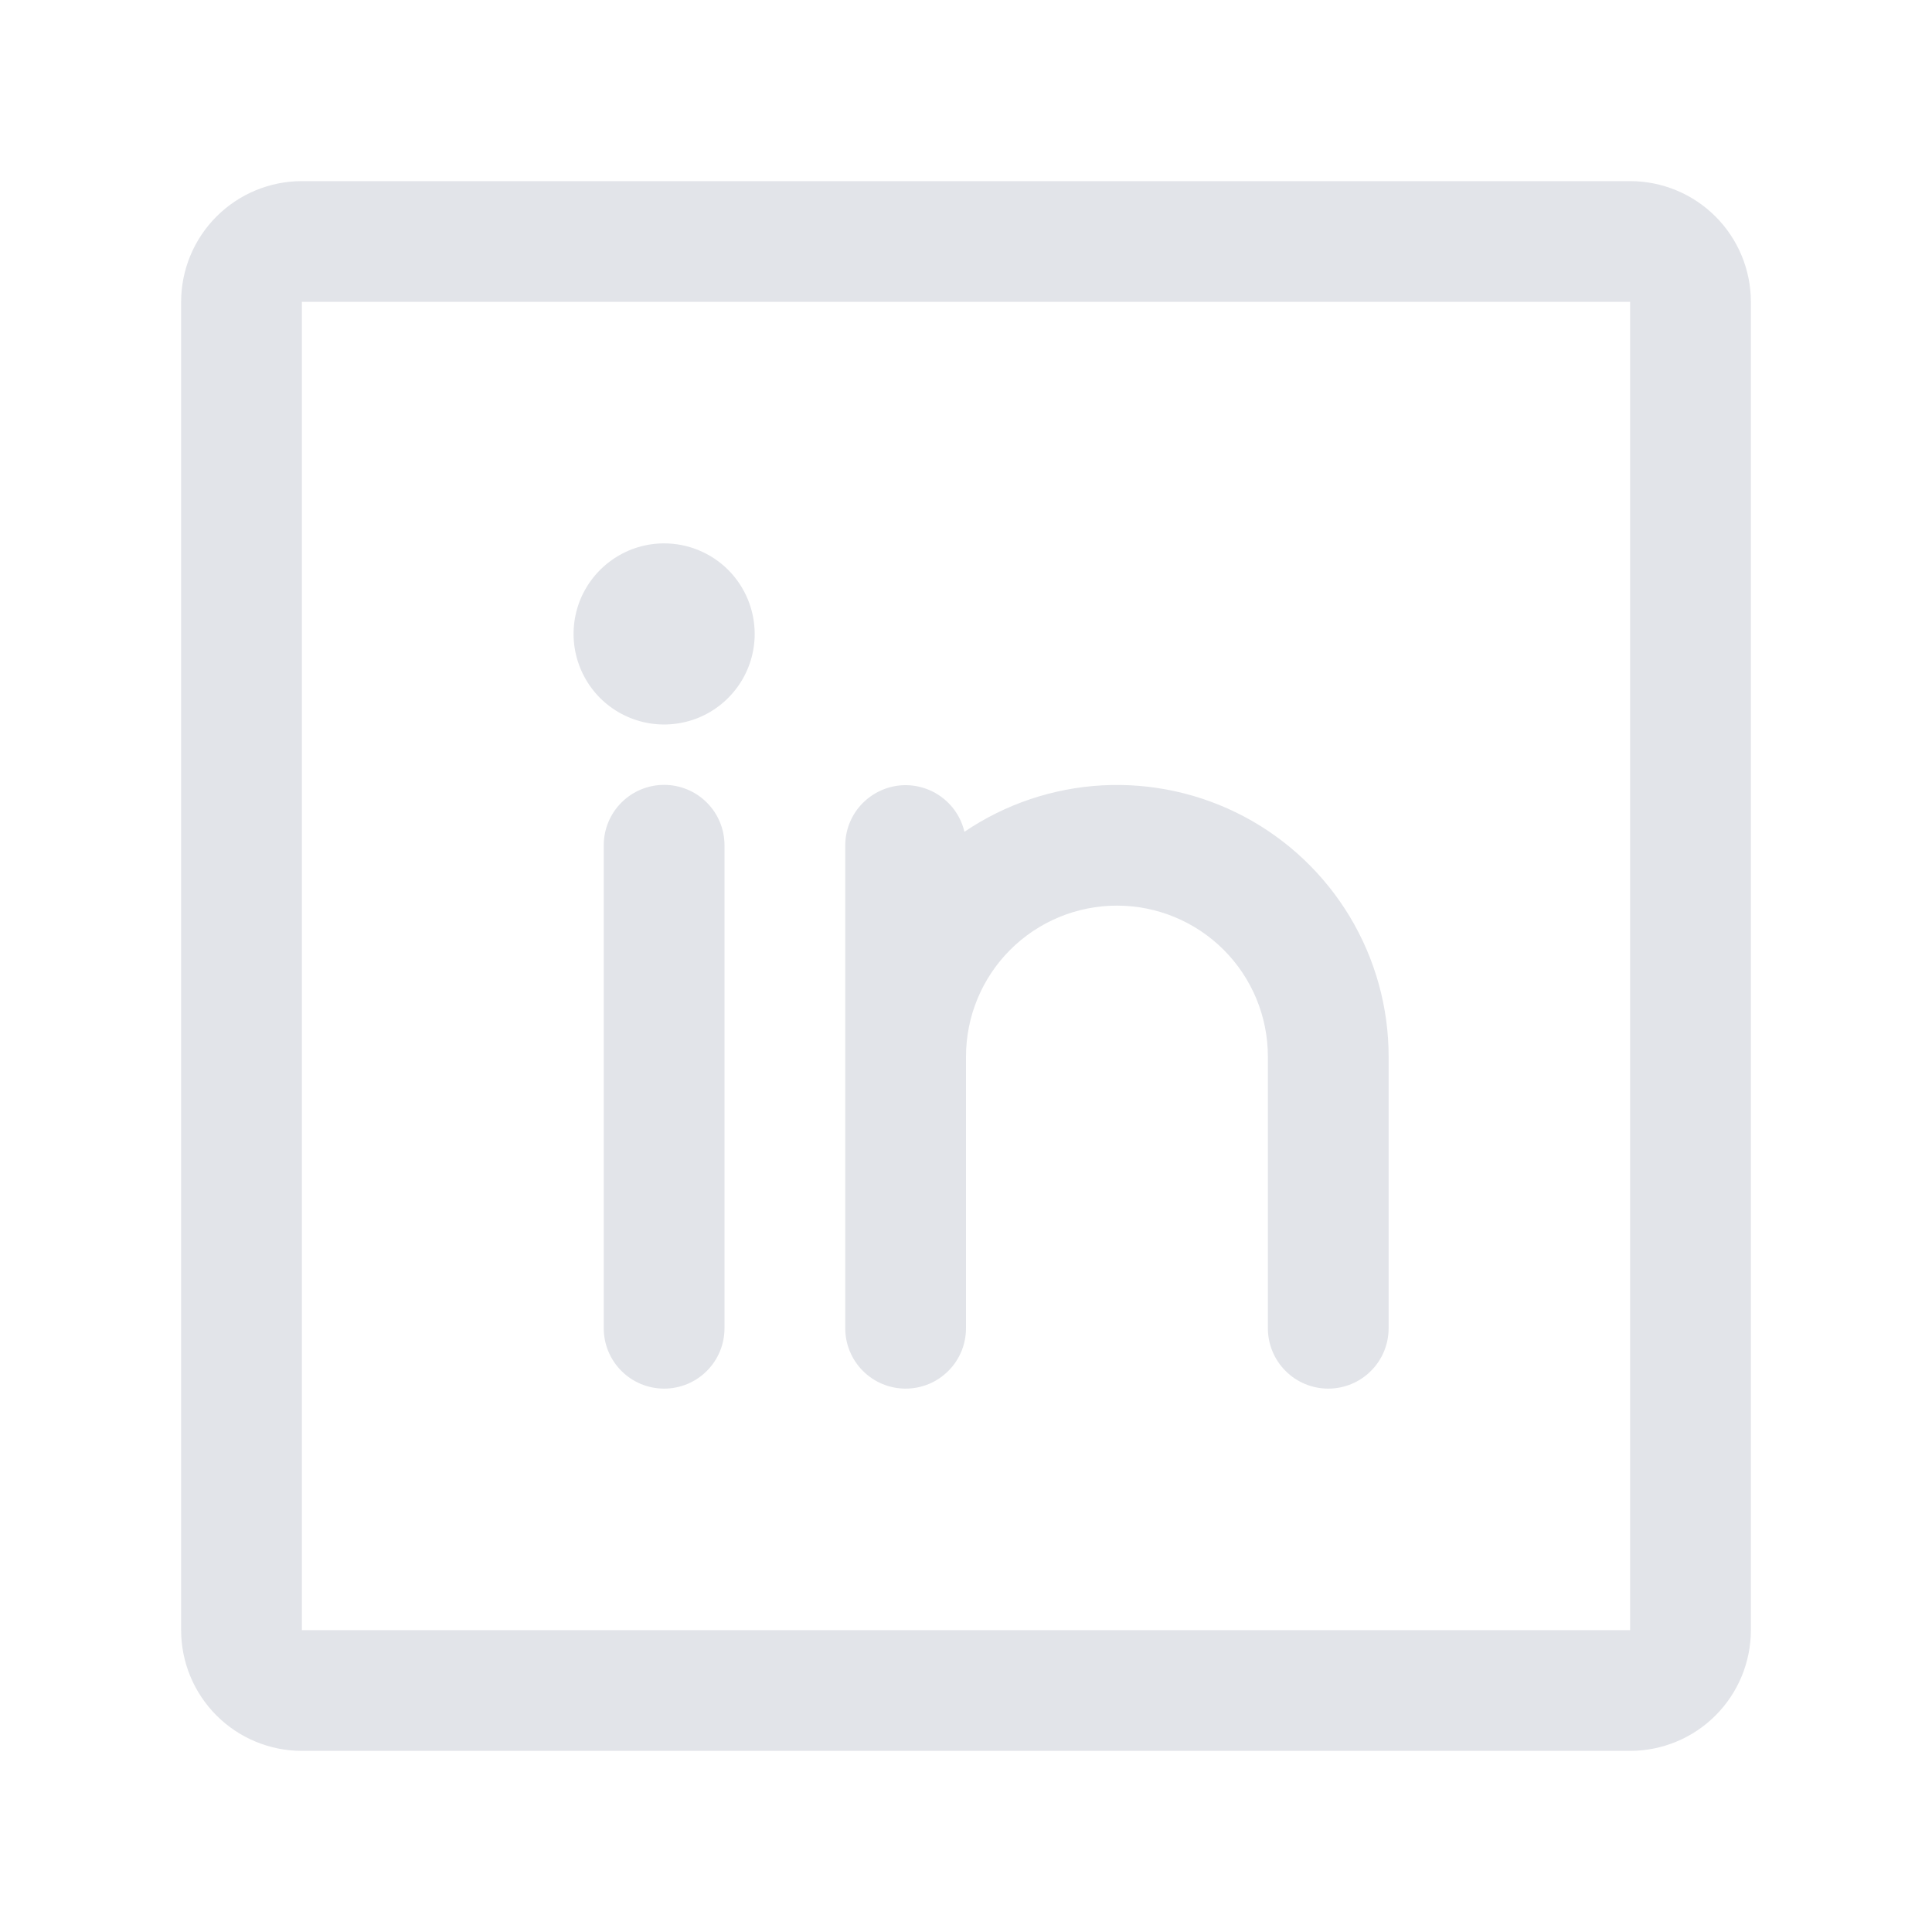
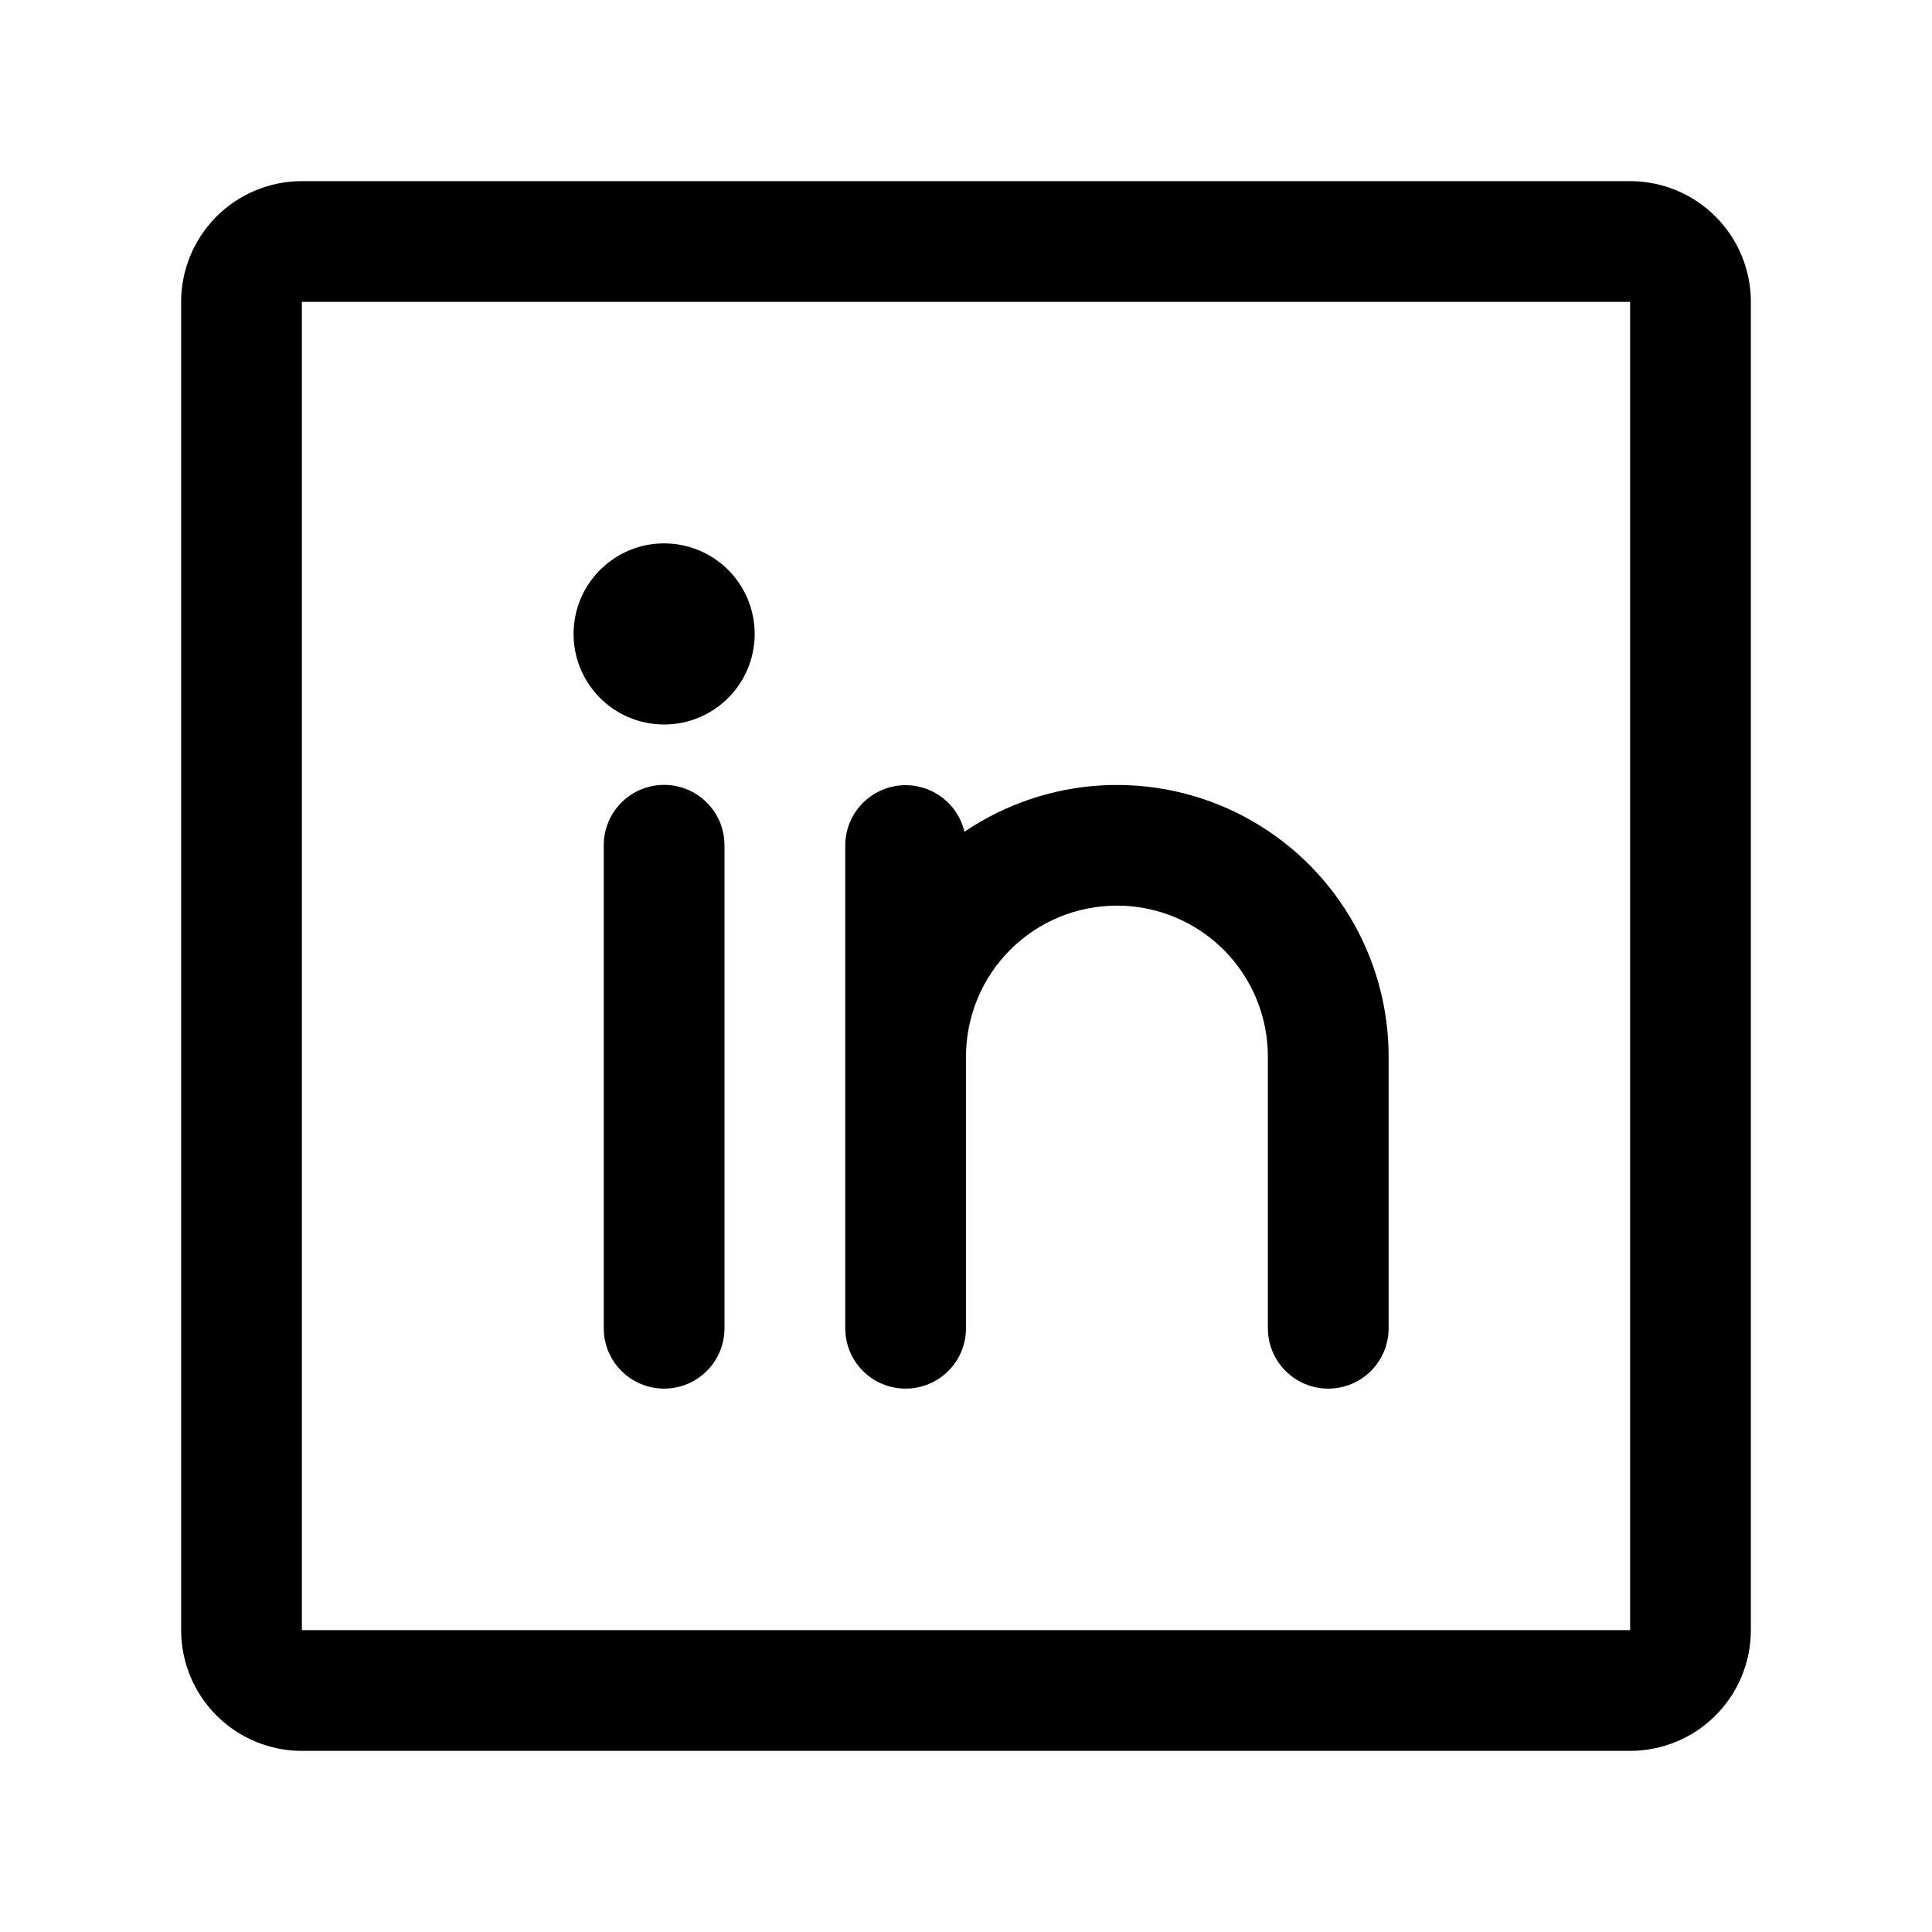
<svg xmlns="http://www.w3.org/2000/svg" width="32" height="32" viewBox="0 0 32 32" fill="none">
  <g id="LinkedinLogo">
-     <path id="Vector" d="M27 3H5C4.47 3 3.961 3.211 3.586 3.586C3.211 3.961 3 4.47 3 5V27C3 27.53 3.211 28.039 3.586 28.414C3.961 28.789 4.47 29 5 29H27C27.53 29 28.039 28.789 28.414 28.414C28.789 28.039 29 27.53 29 27V5C29 4.47 28.789 3.961 28.414 3.586C28.039 3.211 27.53 3 27 3ZM27 27H5V5H27V27ZM12 14V22C12 22.265 11.895 22.52 11.707 22.707C11.52 22.895 11.265 23 11 23C10.735 23 10.48 22.895 10.293 22.707C10.105 22.52 10 22.265 10 22V14C10 13.735 10.105 13.48 10.293 13.293C10.48 13.105 10.735 13 11 13C11.265 13 11.52 13.105 11.707 13.293C11.895 13.48 12 13.735 12 14ZM23 17.5V22C23 22.265 22.895 22.52 22.707 22.707C22.52 22.895 22.265 23 22 23C21.735 23 21.48 22.895 21.293 22.707C21.105 22.52 21 22.265 21 22V17.5C21 16.837 20.737 16.201 20.268 15.732C19.799 15.263 19.163 15 18.5 15C17.837 15 17.201 15.263 16.732 15.732C16.263 16.201 16 16.837 16 17.5V22C16 22.265 15.895 22.52 15.707 22.707C15.52 22.895 15.265 23 15 23C14.735 23 14.48 22.895 14.293 22.707C14.105 22.52 14 22.265 14 22V14C14.001 13.755 14.092 13.519 14.256 13.337C14.42 13.155 14.645 13.039 14.888 13.011C15.131 12.984 15.376 13.047 15.576 13.188C15.777 13.329 15.918 13.539 15.974 13.777C16.65 13.319 17.439 13.053 18.255 13.008C19.071 12.964 19.884 13.142 20.607 13.525C21.329 13.908 21.933 14.48 22.355 15.18C22.777 15.881 23 16.683 23 17.5ZM12.5 10.5C12.5 10.797 12.412 11.087 12.247 11.333C12.082 11.58 11.848 11.772 11.574 11.886C11.3 11.999 10.998 12.029 10.707 11.971C10.416 11.913 10.149 11.77 9.939 11.561C9.73 11.351 9.587 11.084 9.529 10.793C9.471 10.502 9.501 10.2 9.614 9.926C9.728 9.652 9.92 9.418 10.167 9.253C10.413 9.088 10.703 9 11 9C11.398 9 11.779 9.158 12.061 9.439C12.342 9.721 12.5 10.102 12.5 10.5Z" fill="#E2E4E9" />
+     <path id="Vector" d="M27 3H5C4.47 3 3.961 3.211 3.586 3.586C3.211 3.961 3 4.47 3 5V27C3 27.53 3.211 28.039 3.586 28.414C3.961 28.789 4.47 29 5 29H27C27.53 29 28.039 28.789 28.414 28.414C28.789 28.039 29 27.53 29 27V5C29 4.47 28.789 3.961 28.414 3.586C28.039 3.211 27.53 3 27 3ZM27 27H5V5H27V27ZM12 14V22C12 22.265 11.895 22.52 11.707 22.707C11.52 22.895 11.265 23 11 23C10.735 23 10.48 22.895 10.293 22.707C10.105 22.52 10 22.265 10 22V14C10 13.735 10.105 13.48 10.293 13.293C10.48 13.105 10.735 13 11 13C11.265 13 11.52 13.105 11.707 13.293C11.895 13.48 12 13.735 12 14ZM23 17.5V22C23 22.265 22.895 22.52 22.707 22.707C22.52 22.895 22.265 23 22 23C21.735 23 21.48 22.895 21.293 22.707C21.105 22.52 21 22.265 21 22V17.5C21 16.837 20.737 16.201 20.268 15.732C19.799 15.263 19.163 15 18.5 15C17.837 15 17.201 15.263 16.732 15.732C16.263 16.201 16 16.837 16 17.5V22C16 22.265 15.895 22.52 15.707 22.707C15.52 22.895 15.265 23 15 23C14.735 23 14.48 22.895 14.293 22.707C14.105 22.52 14 22.265 14 22V14C14.001 13.755 14.092 13.519 14.256 13.337C14.42 13.155 14.645 13.039 14.888 13.011C15.131 12.984 15.376 13.047 15.576 13.188C15.777 13.329 15.918 13.539 15.974 13.777C16.65 13.319 17.439 13.053 18.255 13.008C19.071 12.964 19.884 13.142 20.607 13.525C21.329 13.908 21.933 14.48 22.355 15.18C22.777 15.881 23 16.683 23 17.5ZM12.5 10.5C12.5 10.797 12.412 11.087 12.247 11.333C12.082 11.58 11.848 11.772 11.574 11.886C11.3 11.999 10.998 12.029 10.707 11.971C10.416 11.913 10.149 11.77 9.939 11.561C9.73 11.351 9.587 11.084 9.529 10.793C9.471 10.502 9.501 10.2 9.614 9.926C9.728 9.652 9.92 9.418 10.167 9.253C10.413 9.088 10.703 9 11 9C11.398 9 11.779 9.158 12.061 9.439C12.342 9.721 12.5 10.102 12.5 10.5Z" fill="currentColor" />
  </g>
</svg>
